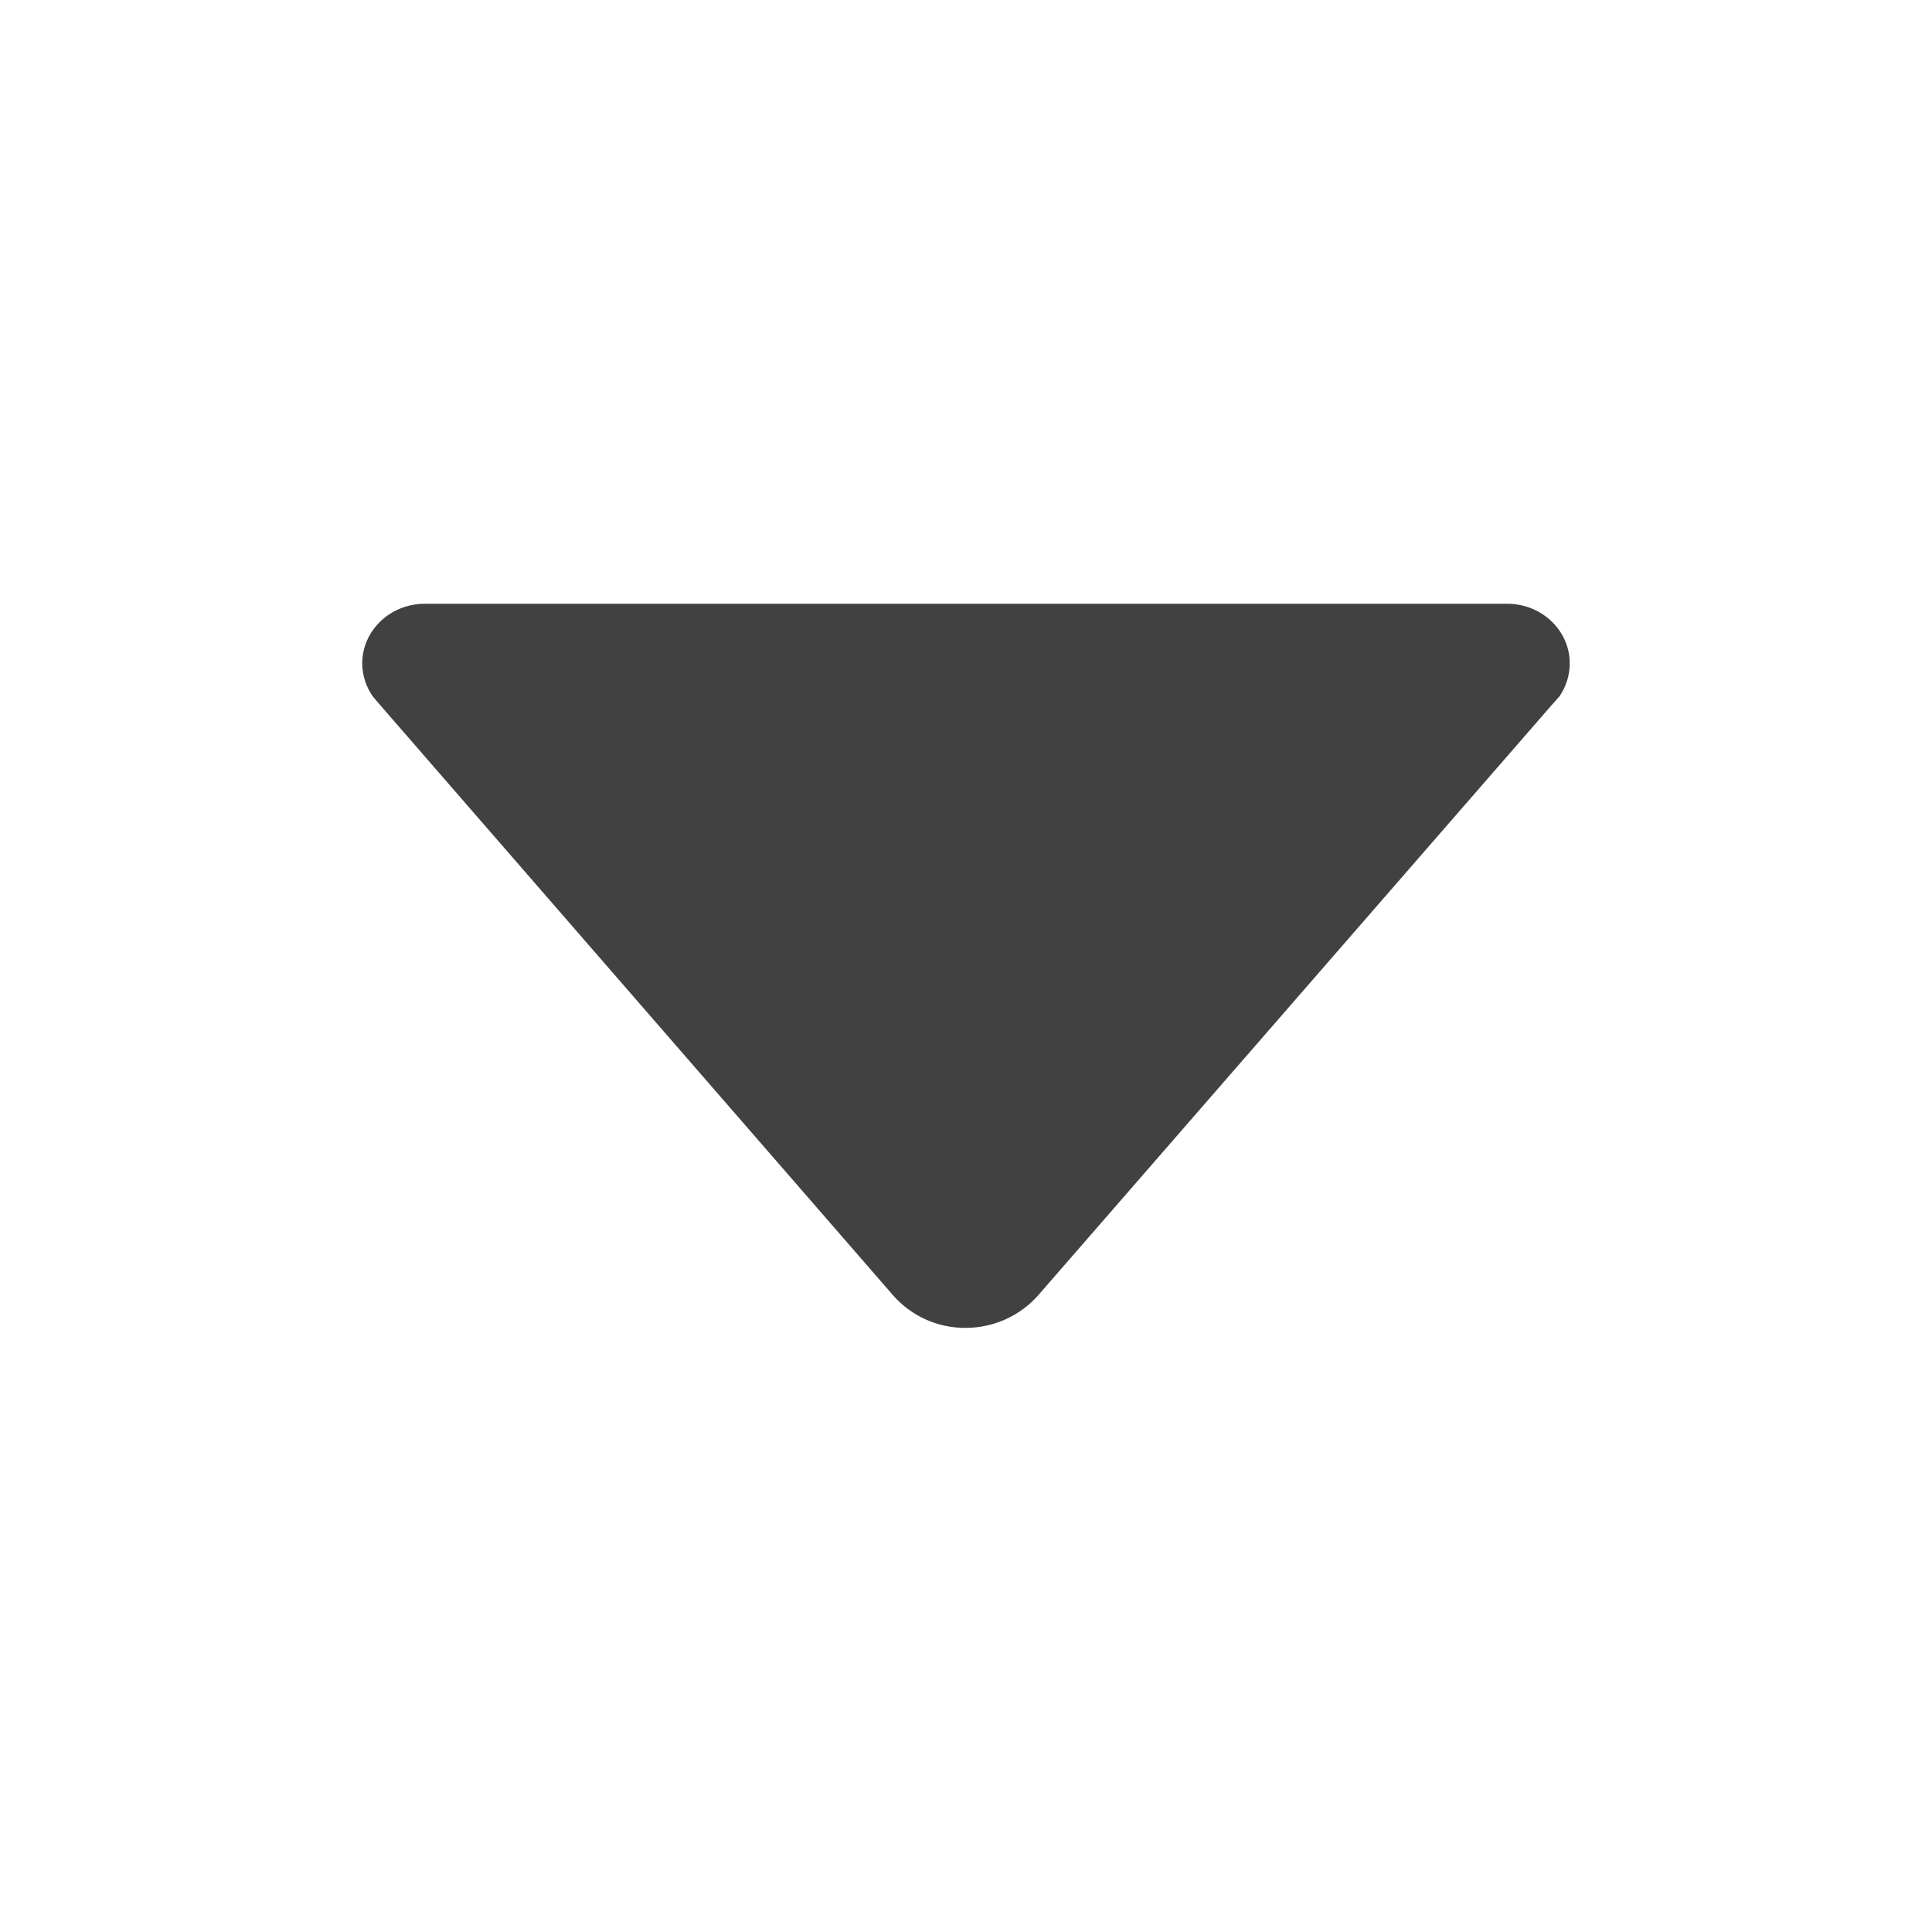
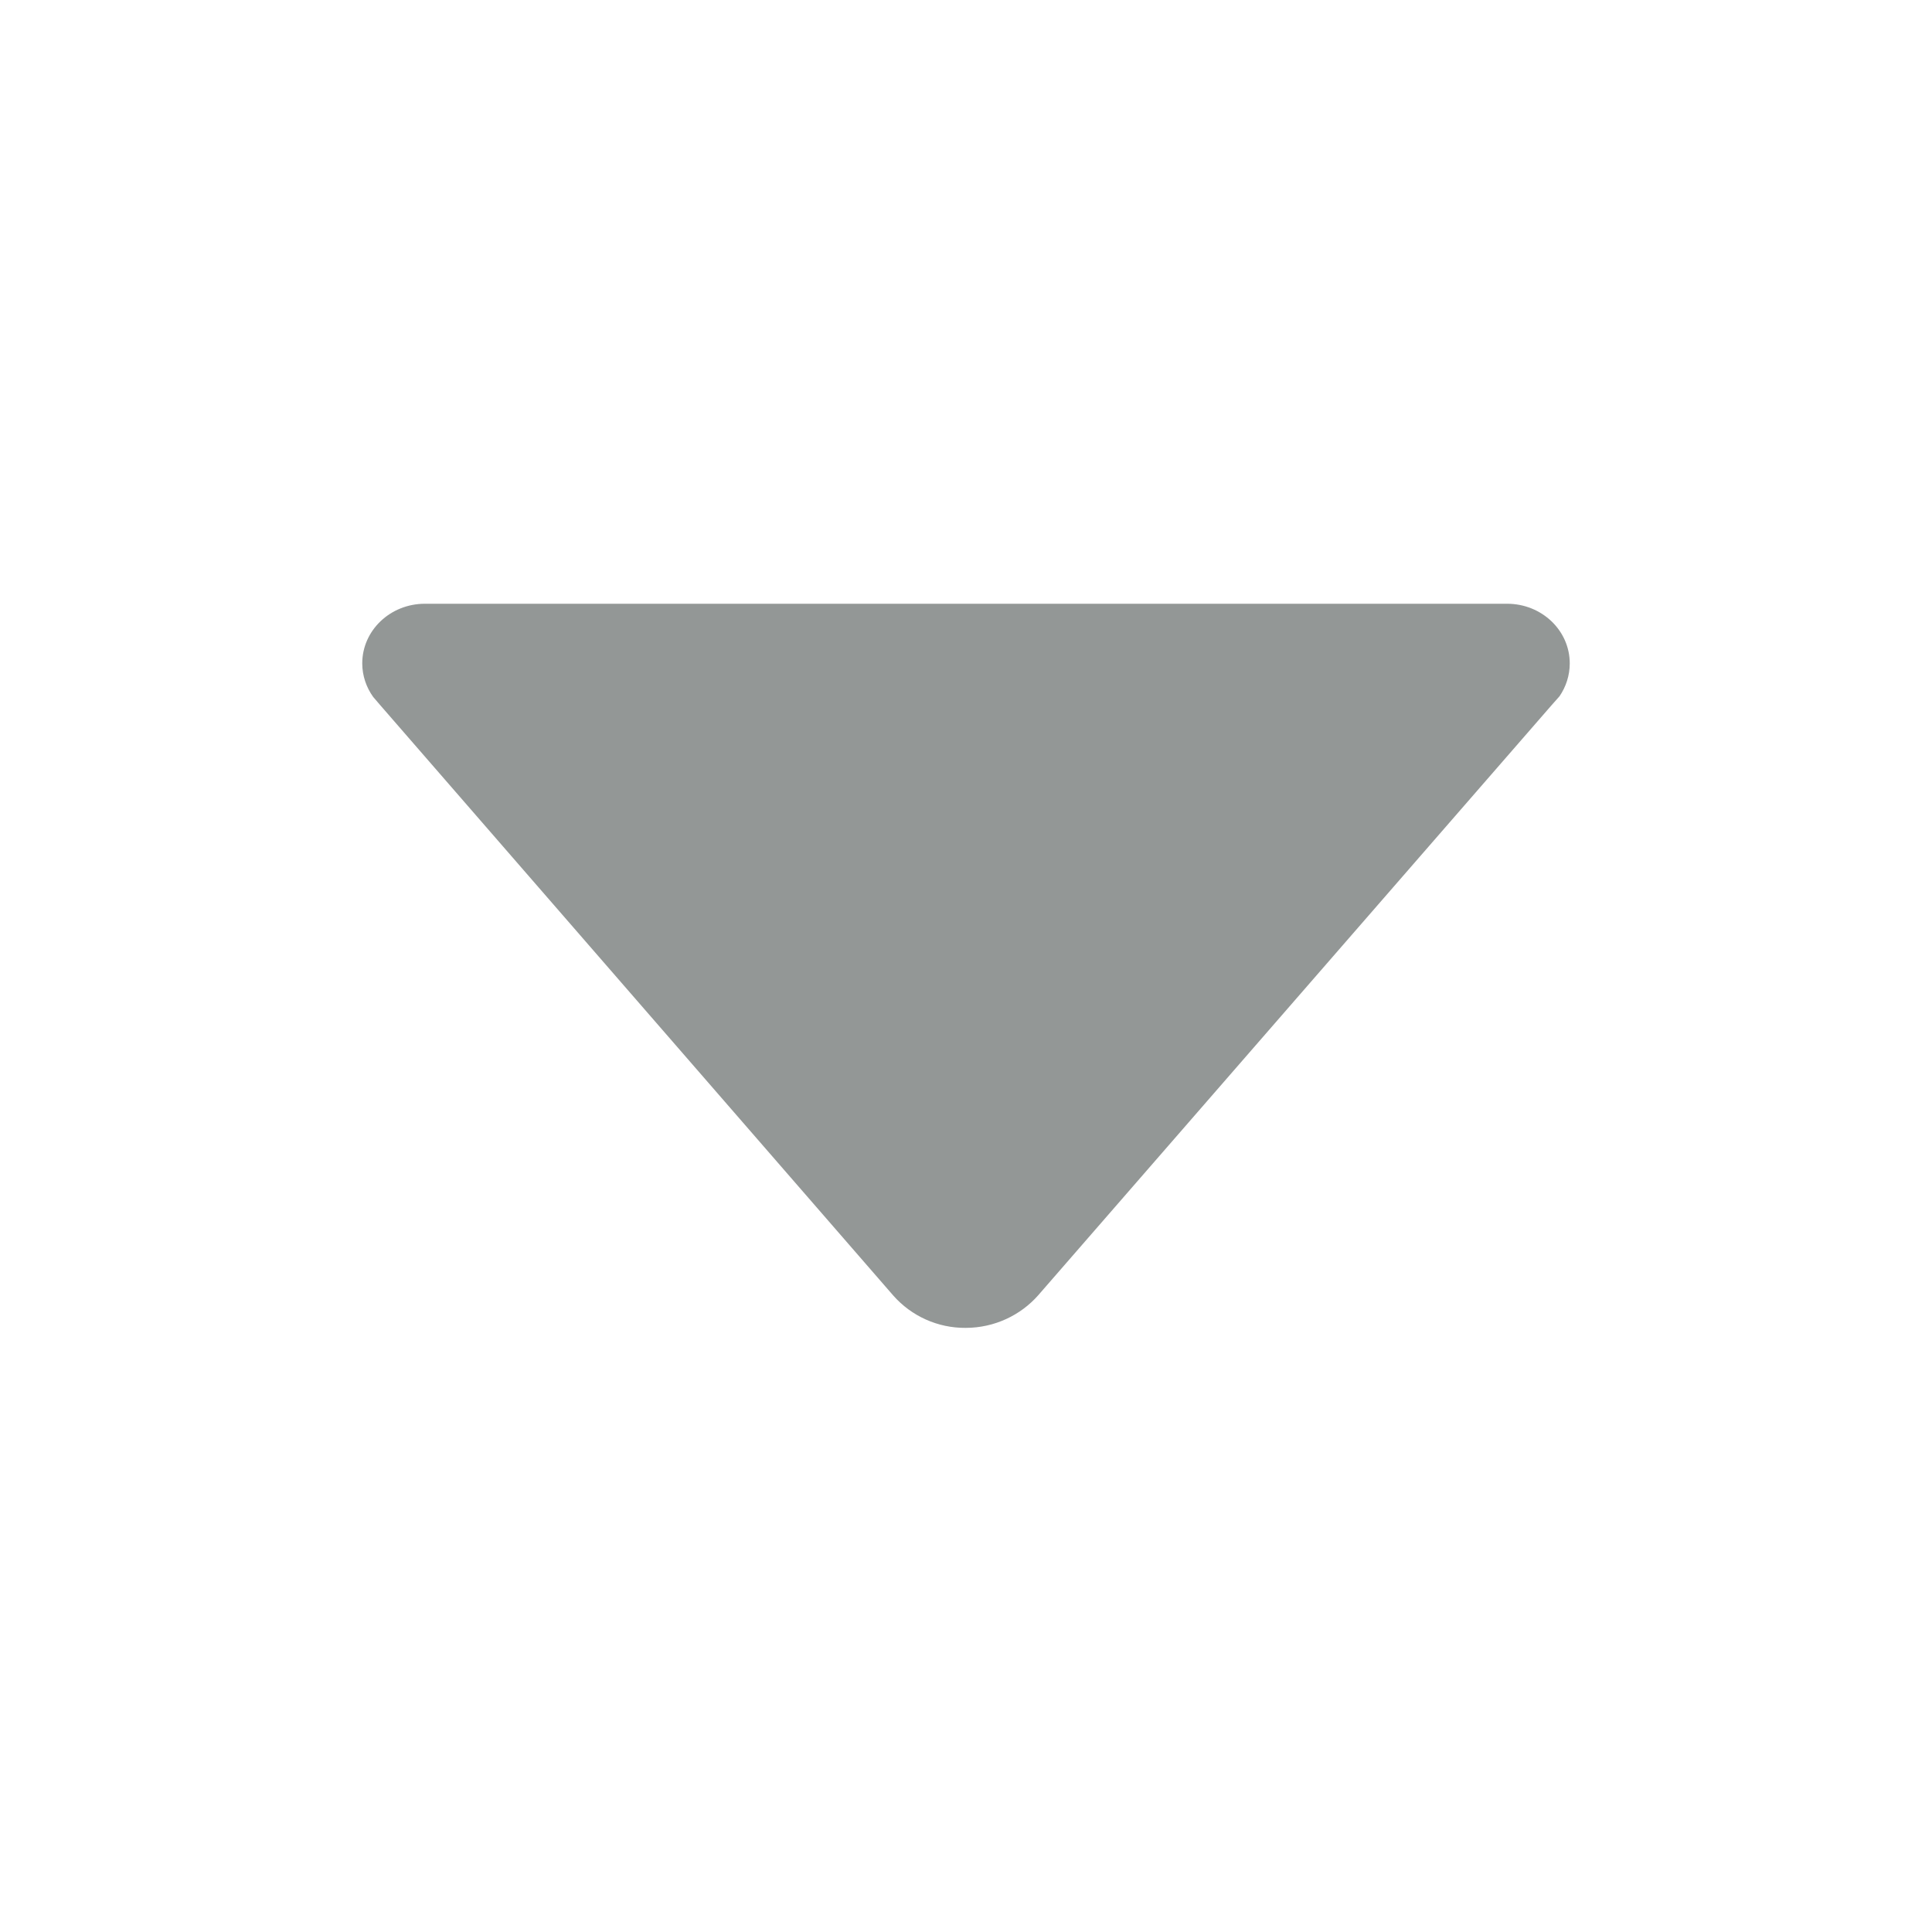
<svg xmlns="http://www.w3.org/2000/svg" height="512" width="512">
-   <path d="M98.9 184.7l1.8 2.1 136 156.5a25.3 25.3 0 0019.2 8.6c7.7 0 14.6-3.4 19.2-8.6L411 187.1l2.3-2.6c1.7-2.5 2.7-5.5 2.7-8.7 0-8.7-7.4-15.8-16.6-15.8H112.6c-9.2 0-16.6 7.1-16.6 15.8 0 3.3 1.1 6.4 2.9 8.9z" fill="#414141" />
+   <path d="M98.9 184.7l1.8 2.1 136 156.5a25.3 25.3 0 0019.2 8.6c7.7 0 14.6-3.4 19.2-8.6L411 187.1l2.3-2.6c1.7-2.5 2.7-5.5 2.7-8.7 0-8.7-7.4-15.8-16.6-15.8H112.6c-9.2 0-16.6 7.1-16.6 15.8 0 3.3 1.1 6.4 2.9 8.9z" fill="#939796" />
</svg>
